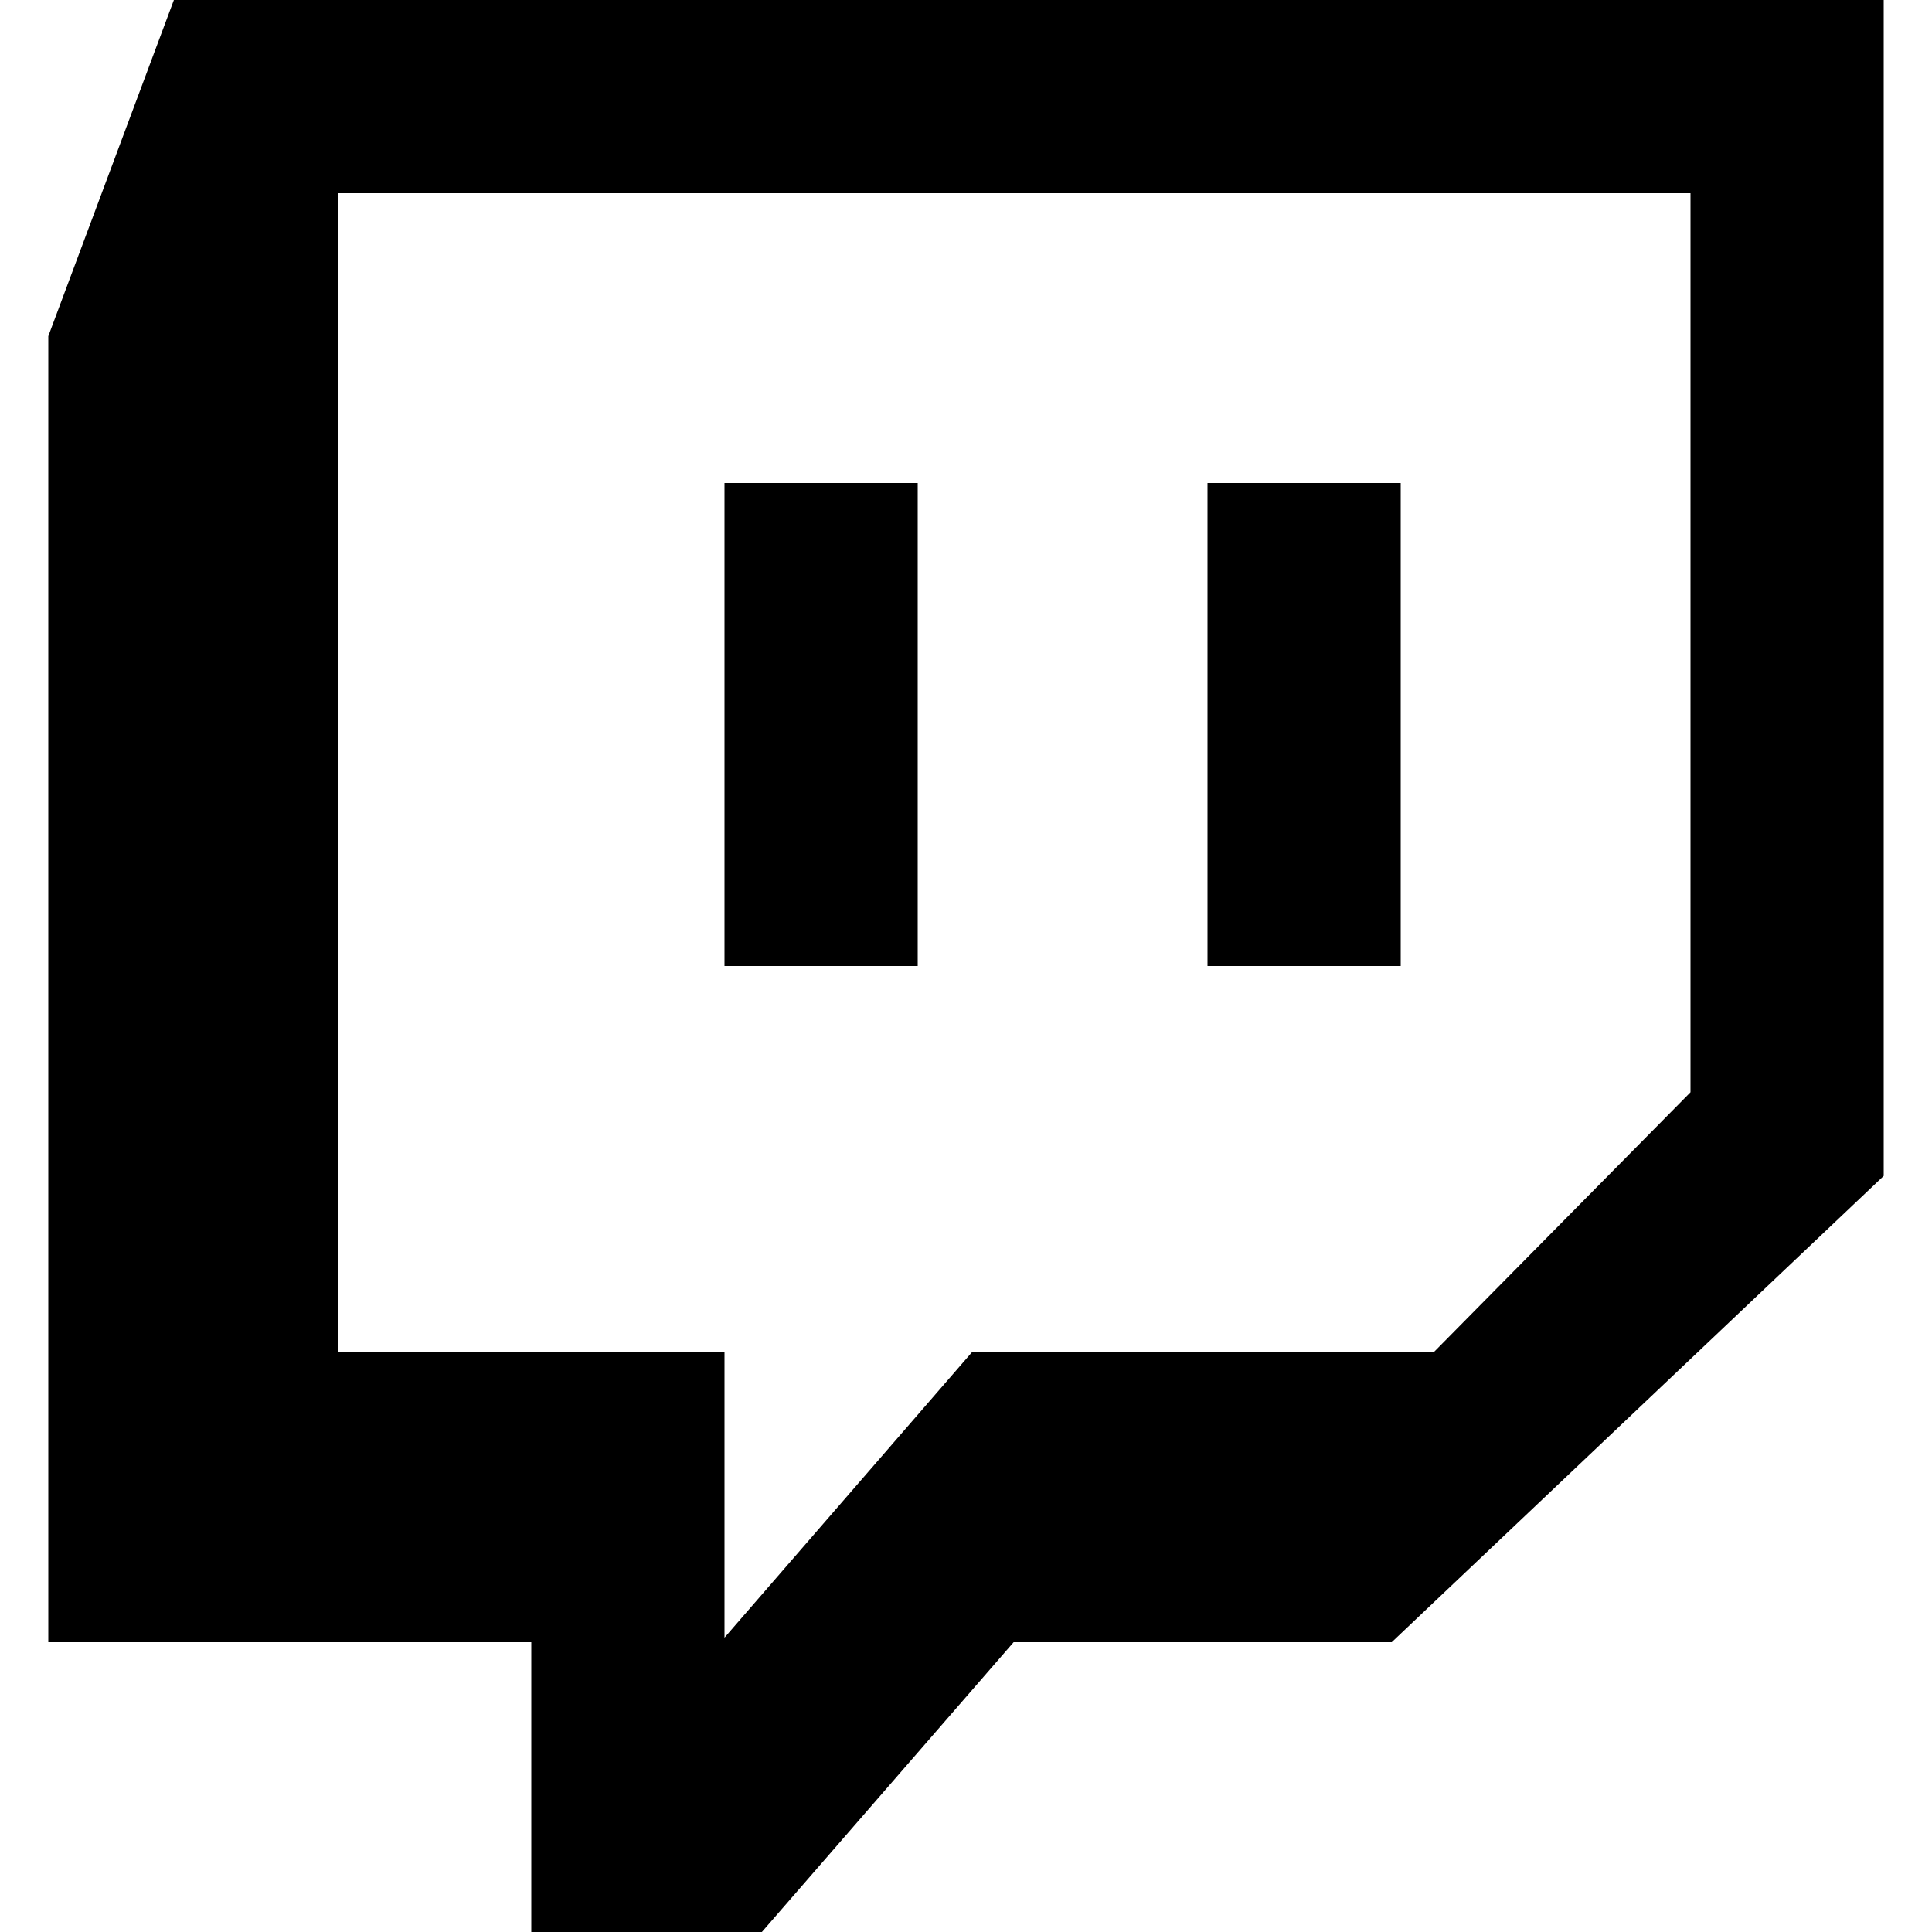
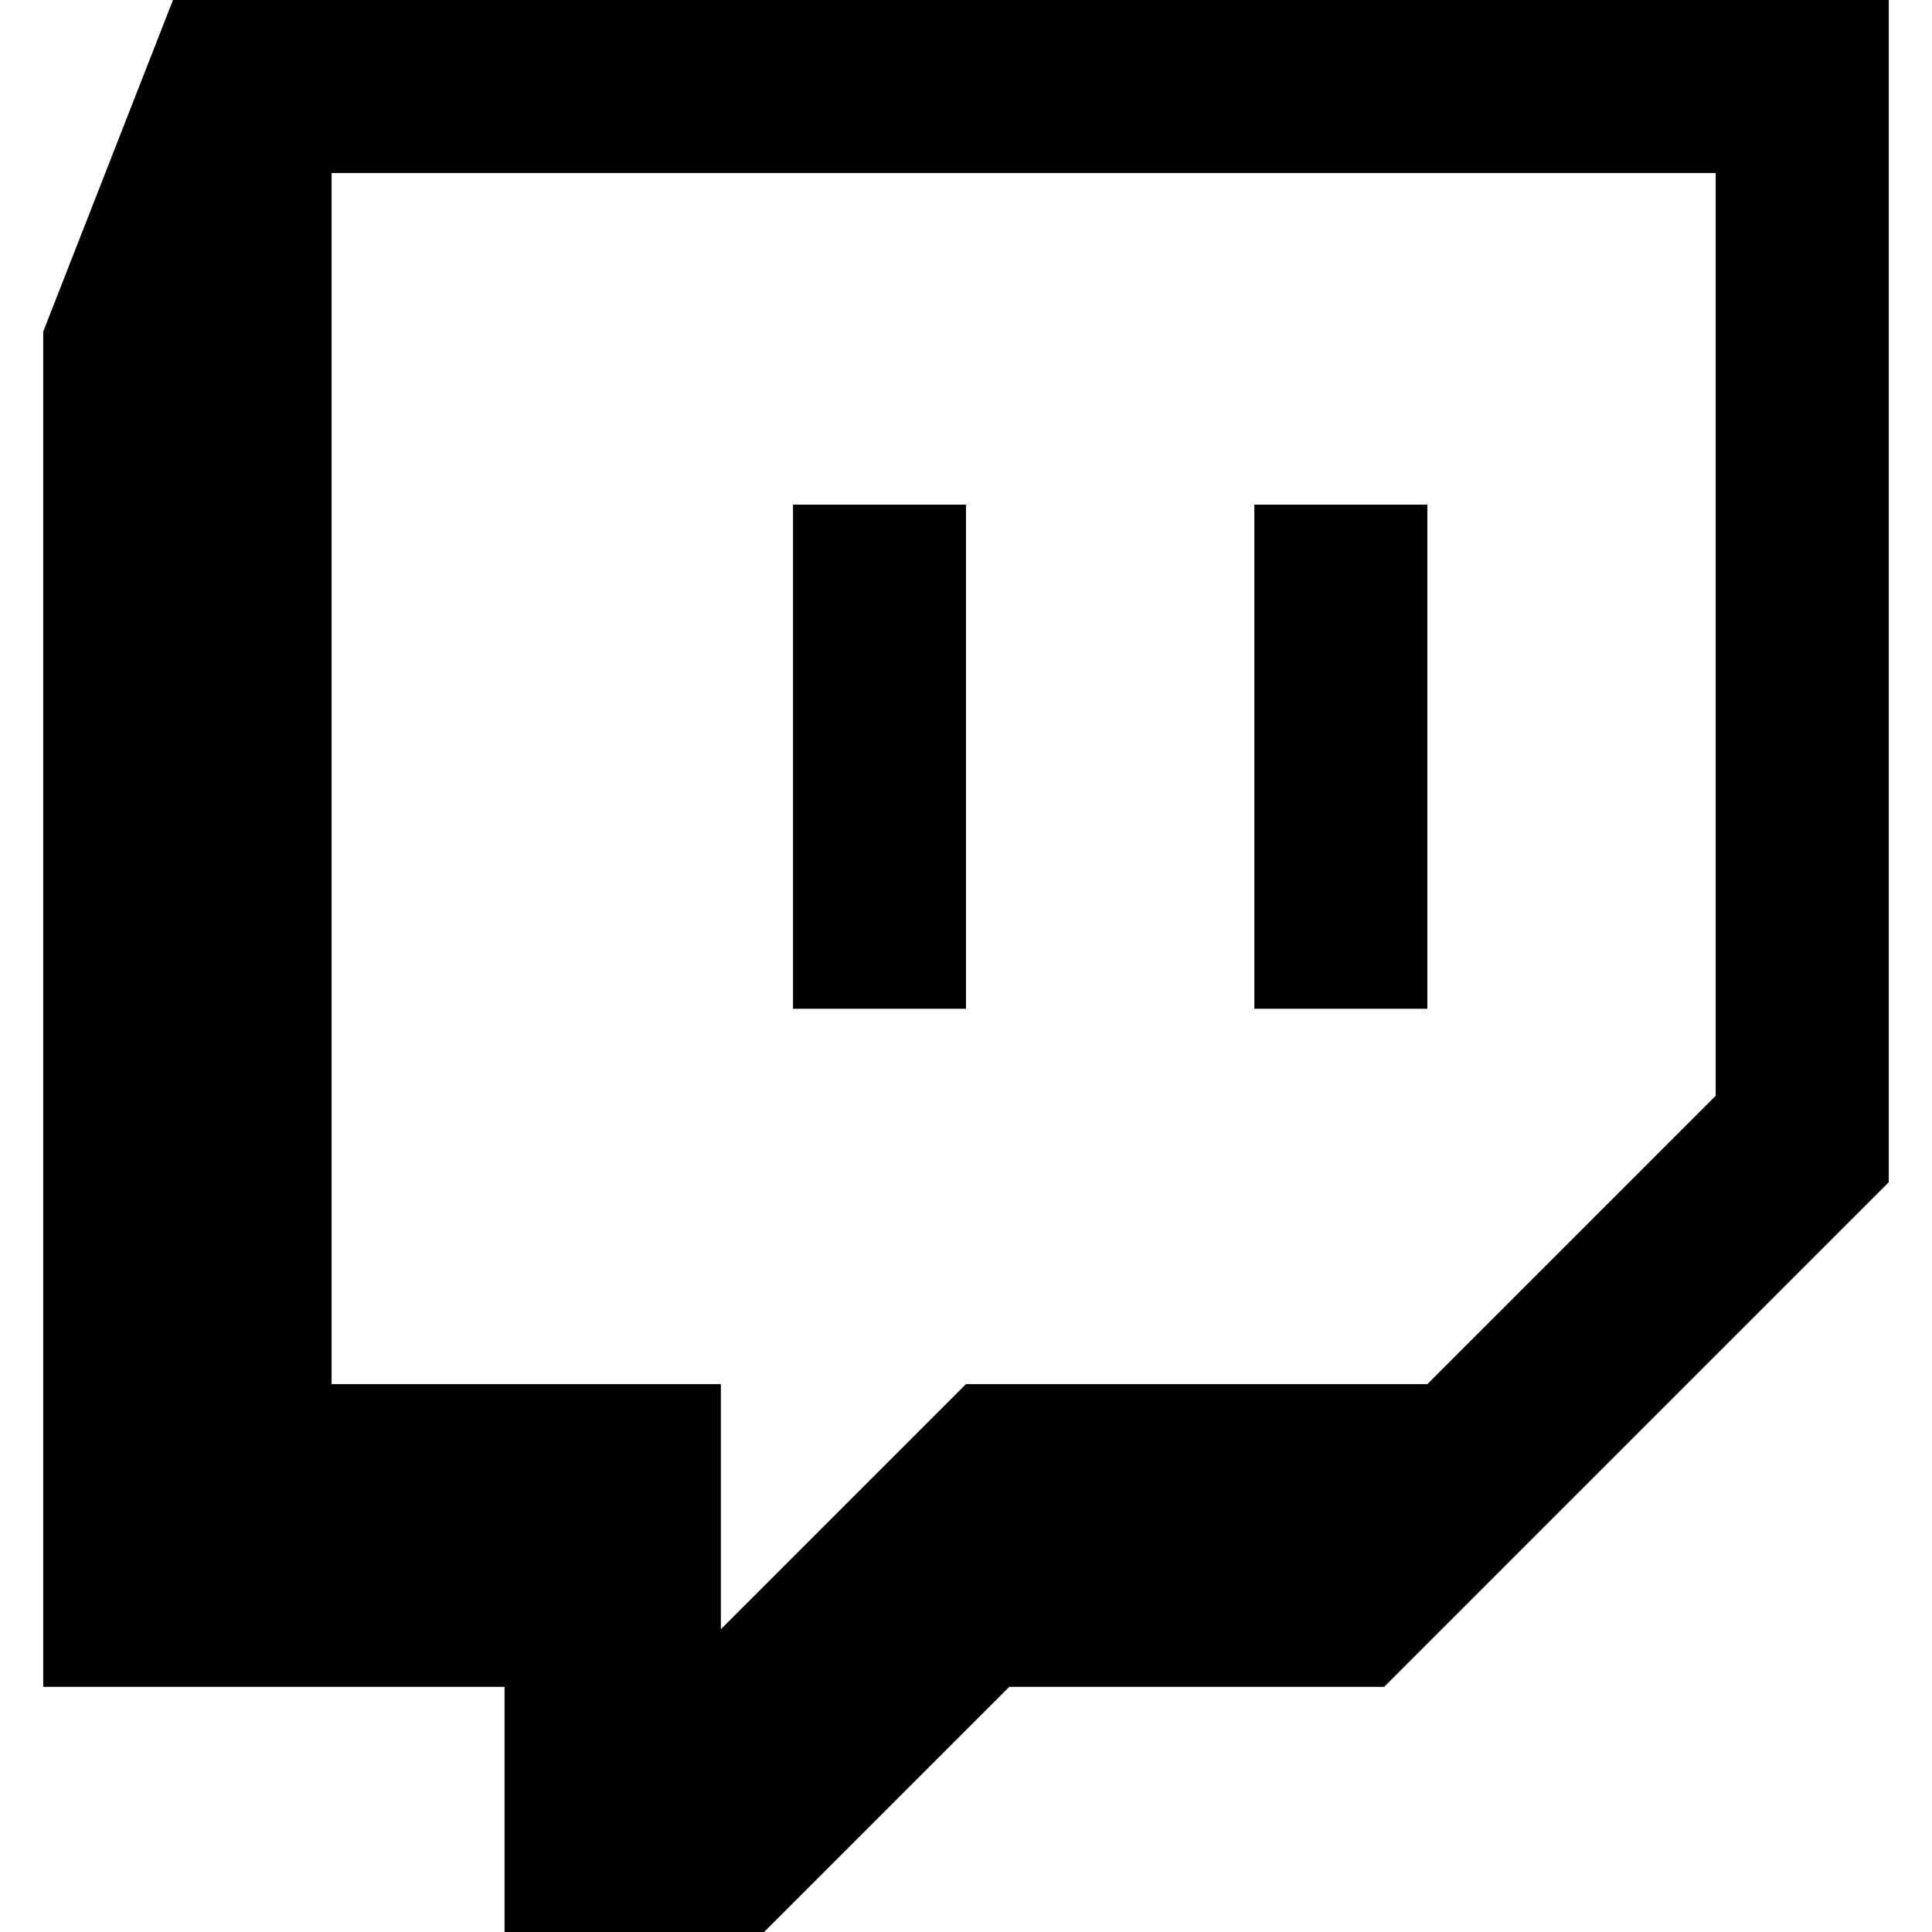
- <svg xmlns="http://www.w3.org/2000/svg" width="800px" height="800px" viewBox="-0.5 0 20 20" version="1.1">
-   <defs>
- 
- </defs>
-   <g id="Page-1" stroke="none" stroke-width="1" fill="none" fill-rule="evenodd">
-     <g id="Dribbble-Light-Preview" transform="translate(-141, -7399)" fill="#000000">
-       <g id="icons" transform="translate(56, 160)">
-         <path d="M97,7249 L99,7249 L99,7244 L97,7244 L97,7249 Z M92,7249 L94,7249 L94,7244 L92,7244 L92,7249 Z M102,7250.307 L102,7241 L88,7241 L88,7253 L92,7253 L92,7255.953 L94.56,7253 L99.34,7253 L102,7250.307 Z M98.907,7256 L94.993,7256 L92.387,7259 L90,7259 L90,7256 L85,7256 L85,7242.48 L86.3,7239 L104,7239 L104,7251.173 L98.907,7256 Z" id="twitch-[#182]">
- 
- </path>
-       </g>
-     </g>
-   </g>
+ <svg xmlns="http://www.w3.org/2000/svg" width="24" height="24" viewBox="0 0 24 24">
+   <path d="M2.149 0l-1.612 4.119v16.836h5.731v3.045h3.224l3.045-3.045h4.657l6.269-6.269v-14.686h-21.314zm19.164 13.612l-3.582 3.582h-5.731l-3.045 3.045v-3.045h-4.836v-15.045h17.194v11.463zm-3.582-7.343v6.262h-2.149v-6.262h2.149zm-5.731 0v6.262h-2.149v-6.262h2.149z" fill-rule="evenodd" clip-rule="evenodd" />
</svg>
